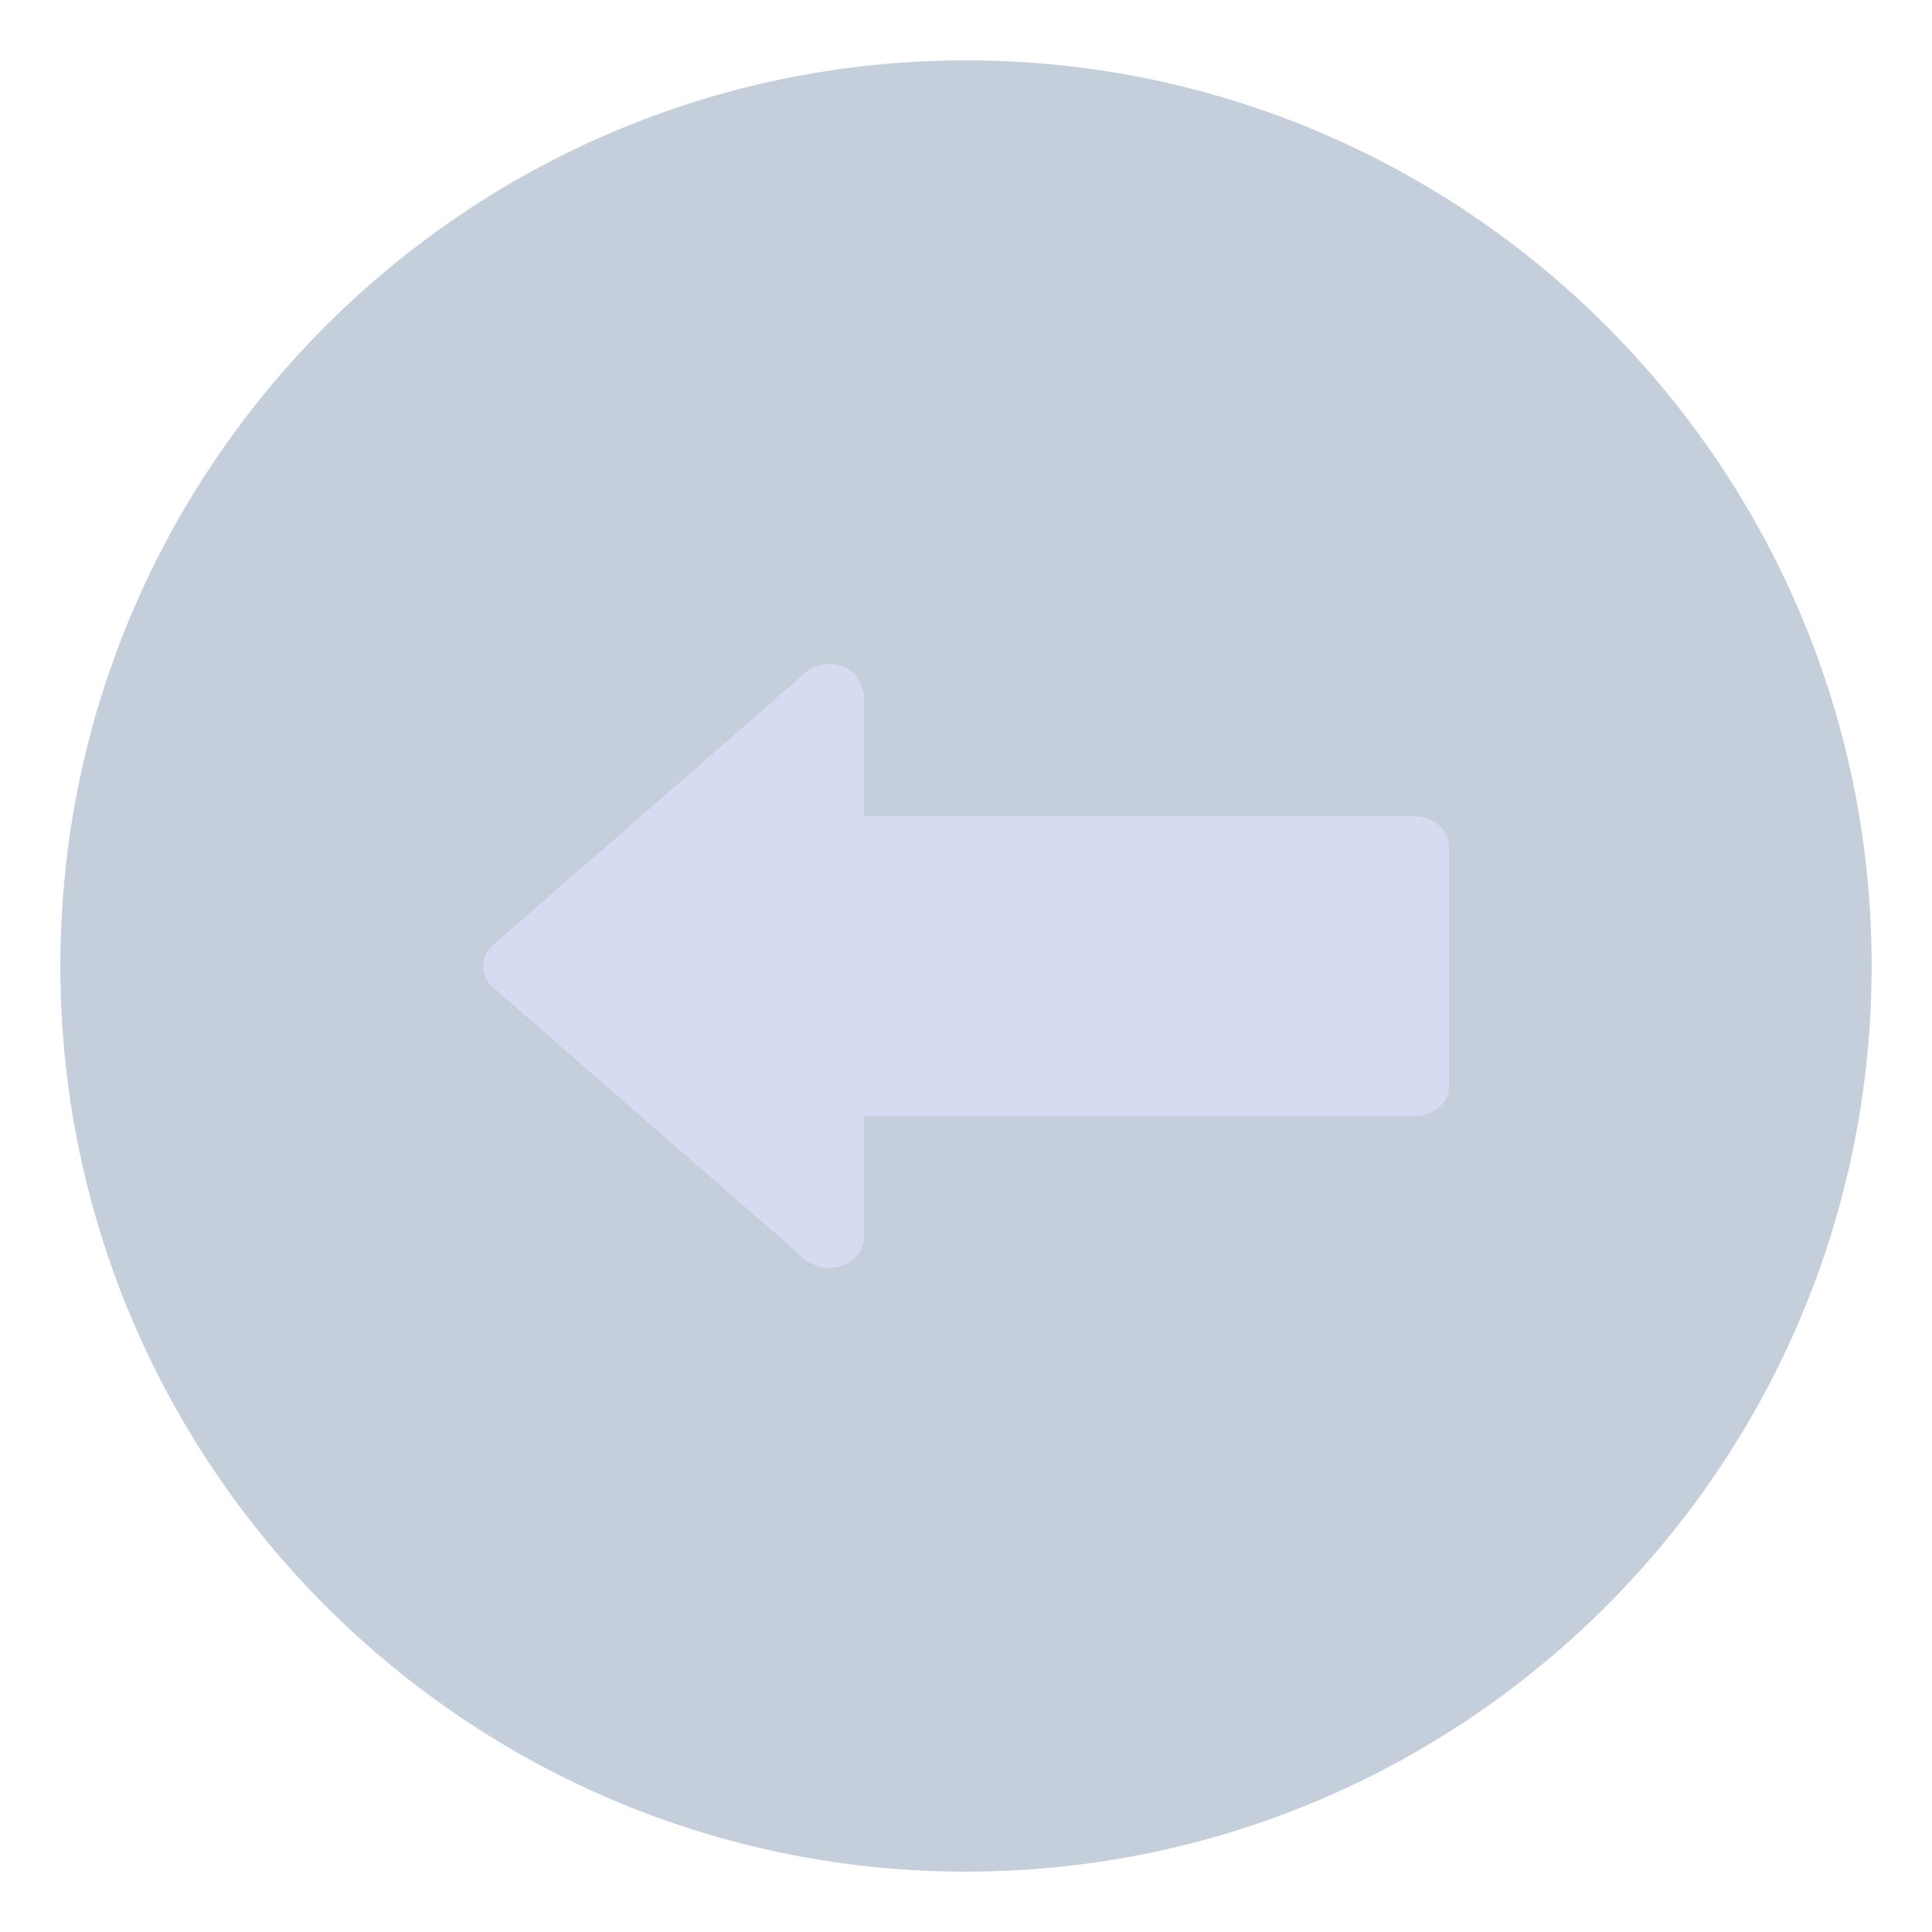
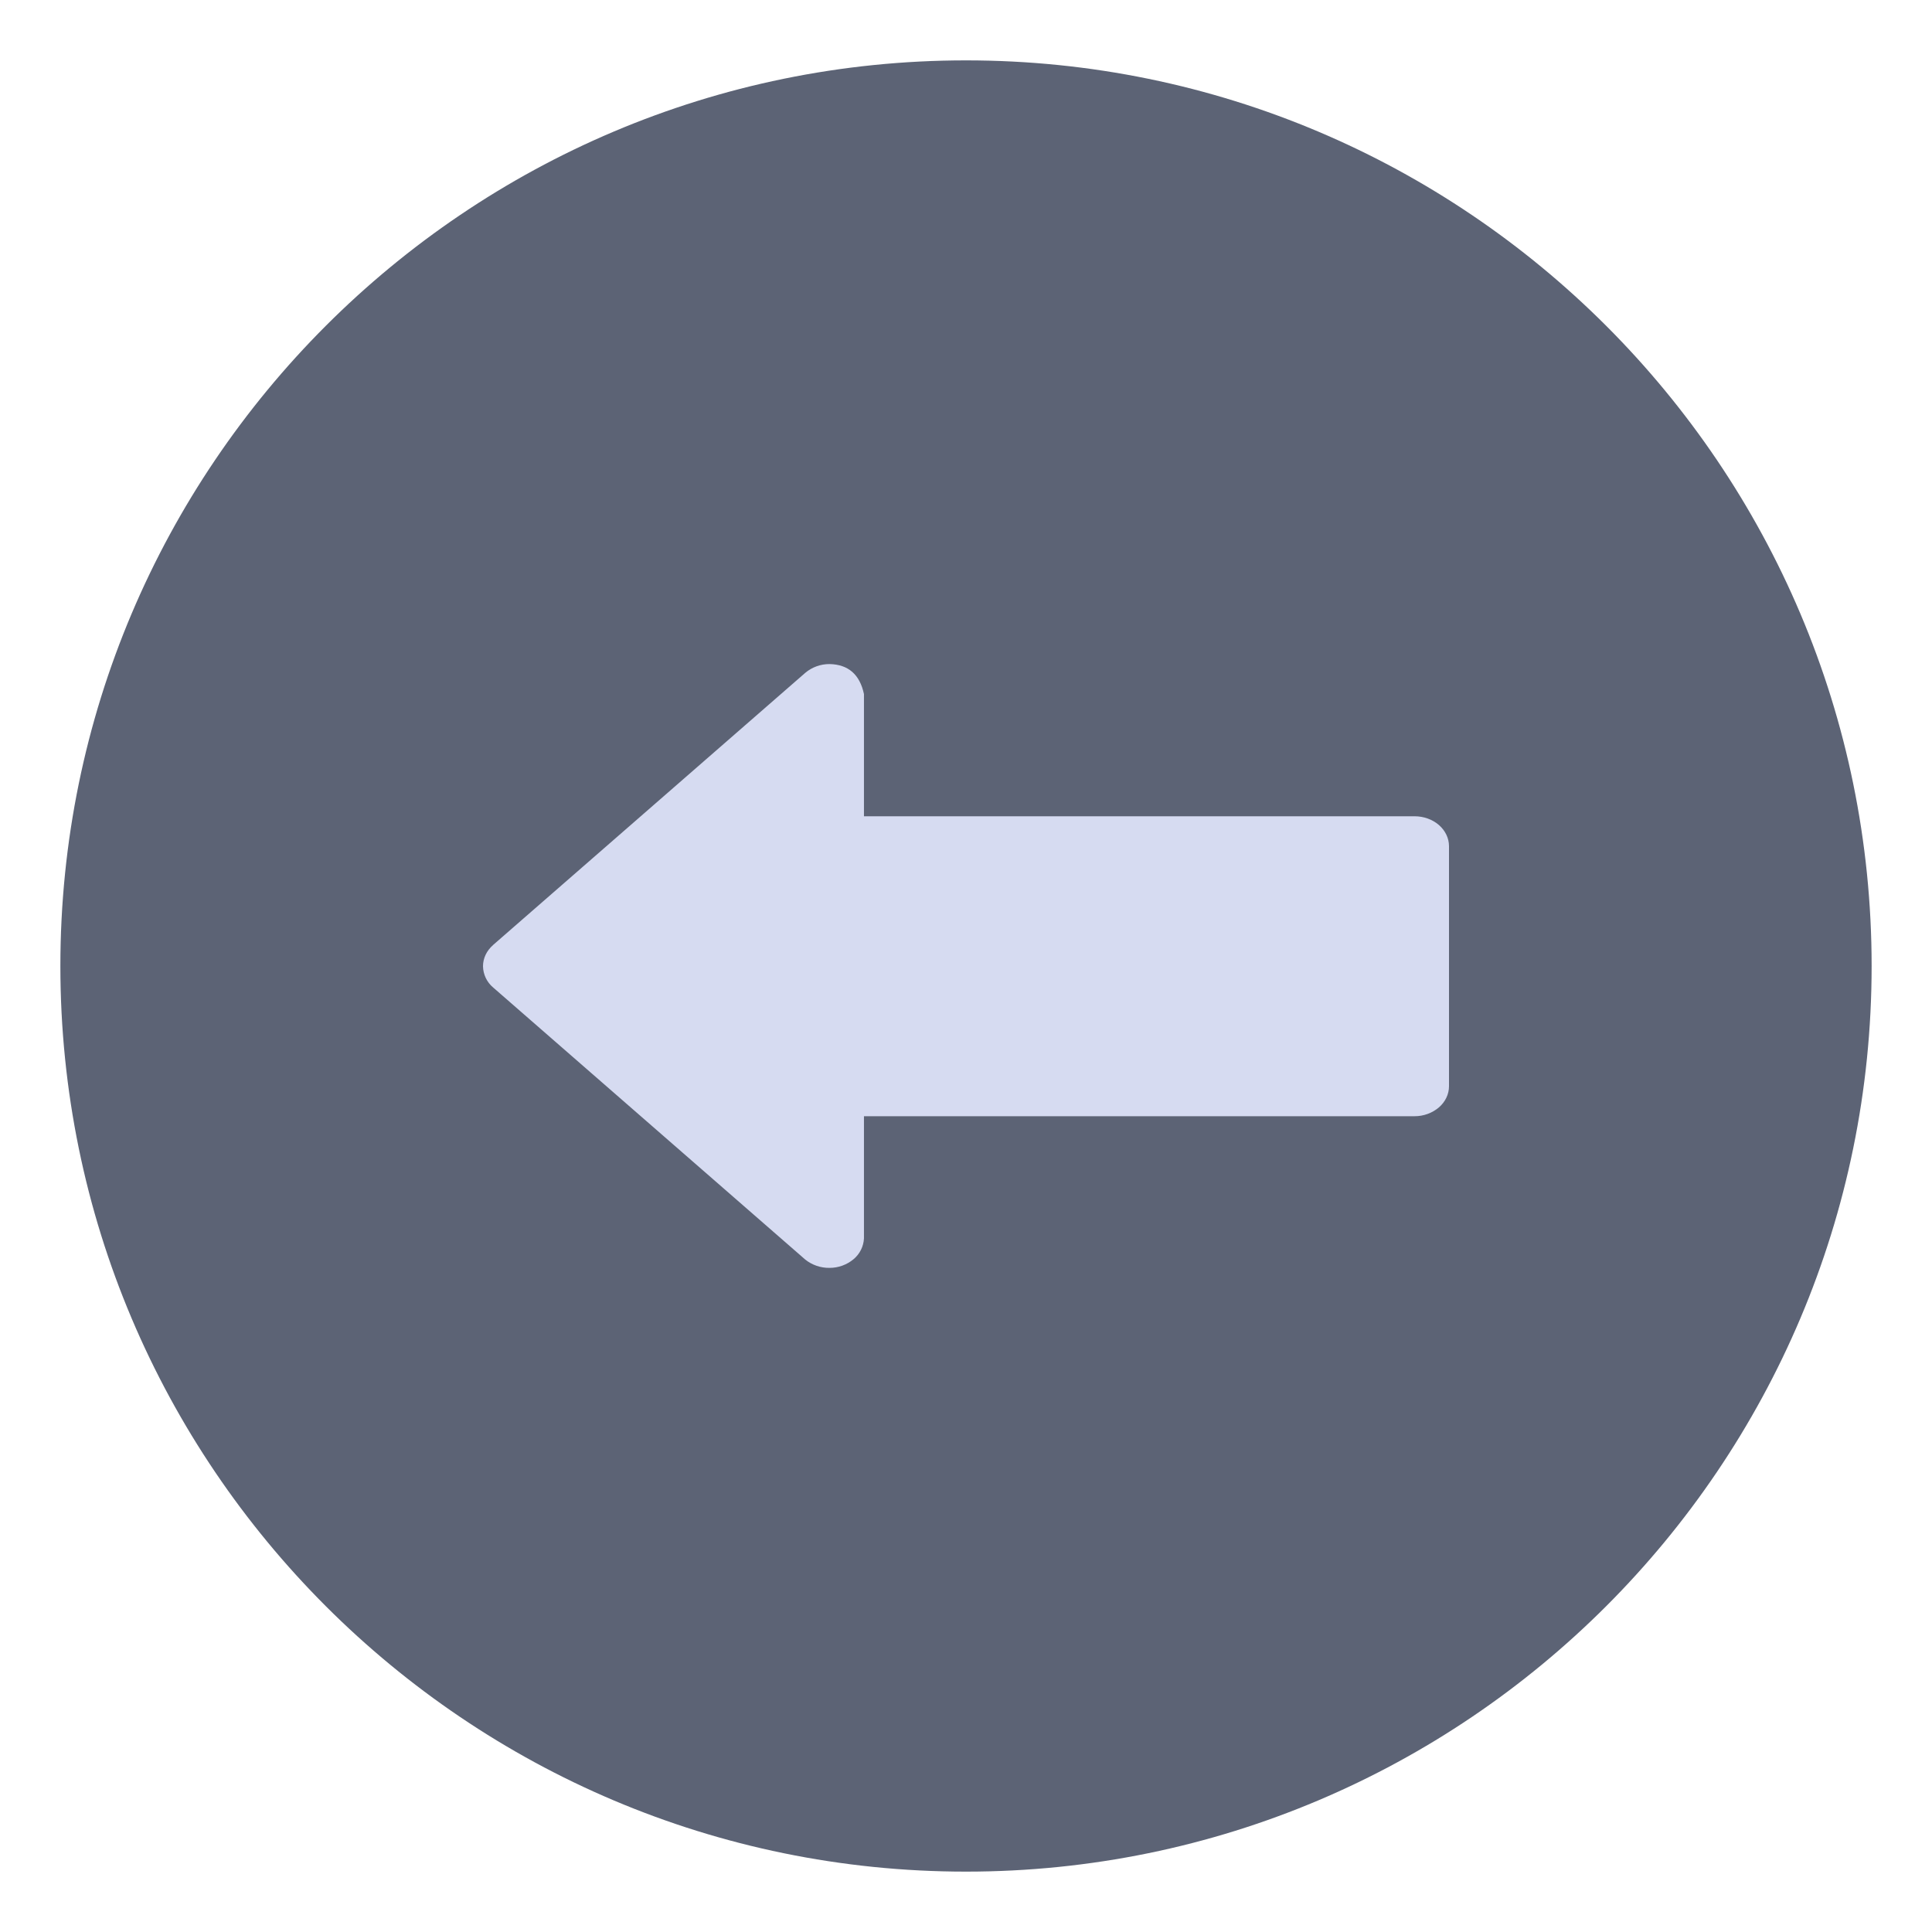
<svg xmlns="http://www.w3.org/2000/svg" width="32" height="32">
-   <g transform="rotate(180 16 16)">
-     <path d="M16 1C7.724 1 1 7.724 1 16s6.724 15 15 15 15-6.724 15-15S24.276 1 16 1z" opacity=".3" fill="#3b5a87" />
-     <path d="M23.833 16.348l-5.17 4.507c-.107.093-.252.146-.403.146-.311-.007-.501-.173-.57-.497V18.48H8.57c-.151 0-.296-.052-.403-.145S8 18.115 8 17.984v-3.975c0-.132.06-.258.167-.351s.252-.146.403-.146h9.12v-2.023c.004-.13.066-.254.172-.345s.25-.143.399-.144a.63.63 0 0 1 .402.138l5.17 4.507c.107.093.167.219.167.351s-.06.258-.167.351z" fill="#d6dbf1" />
-   </g>
+   <path fill="#3b5a87" d="M16 31c8.276 0 15-6.724 15-15S24.276 1 16 1 1 7.724 1 16s6.724 15 15 15" opacity=".3" style="fill:#333c52;fill-opacity:1;opacity:.8" />
+   <path fill="#d6dbf1" d="m8.167 15.652 5.17-4.507a.62.62 0 0 1 .403-.146q.466.01.57.497v2.024h9.12c.151 0 .296.052.403.145s.167.22.167.351v3.975c0 .132-.06.258-.167.351a.62.62 0 0 1-.403.146h-9.12v2.023a.48.48 0 0 1-.172.345.62.62 0 0 1-.399.144.63.63 0 0 1-.402-.138l-5.17-4.507A.47.47 0 0 1 8 16.004c0-.132.06-.258.167-.351Z" />
</svg>
